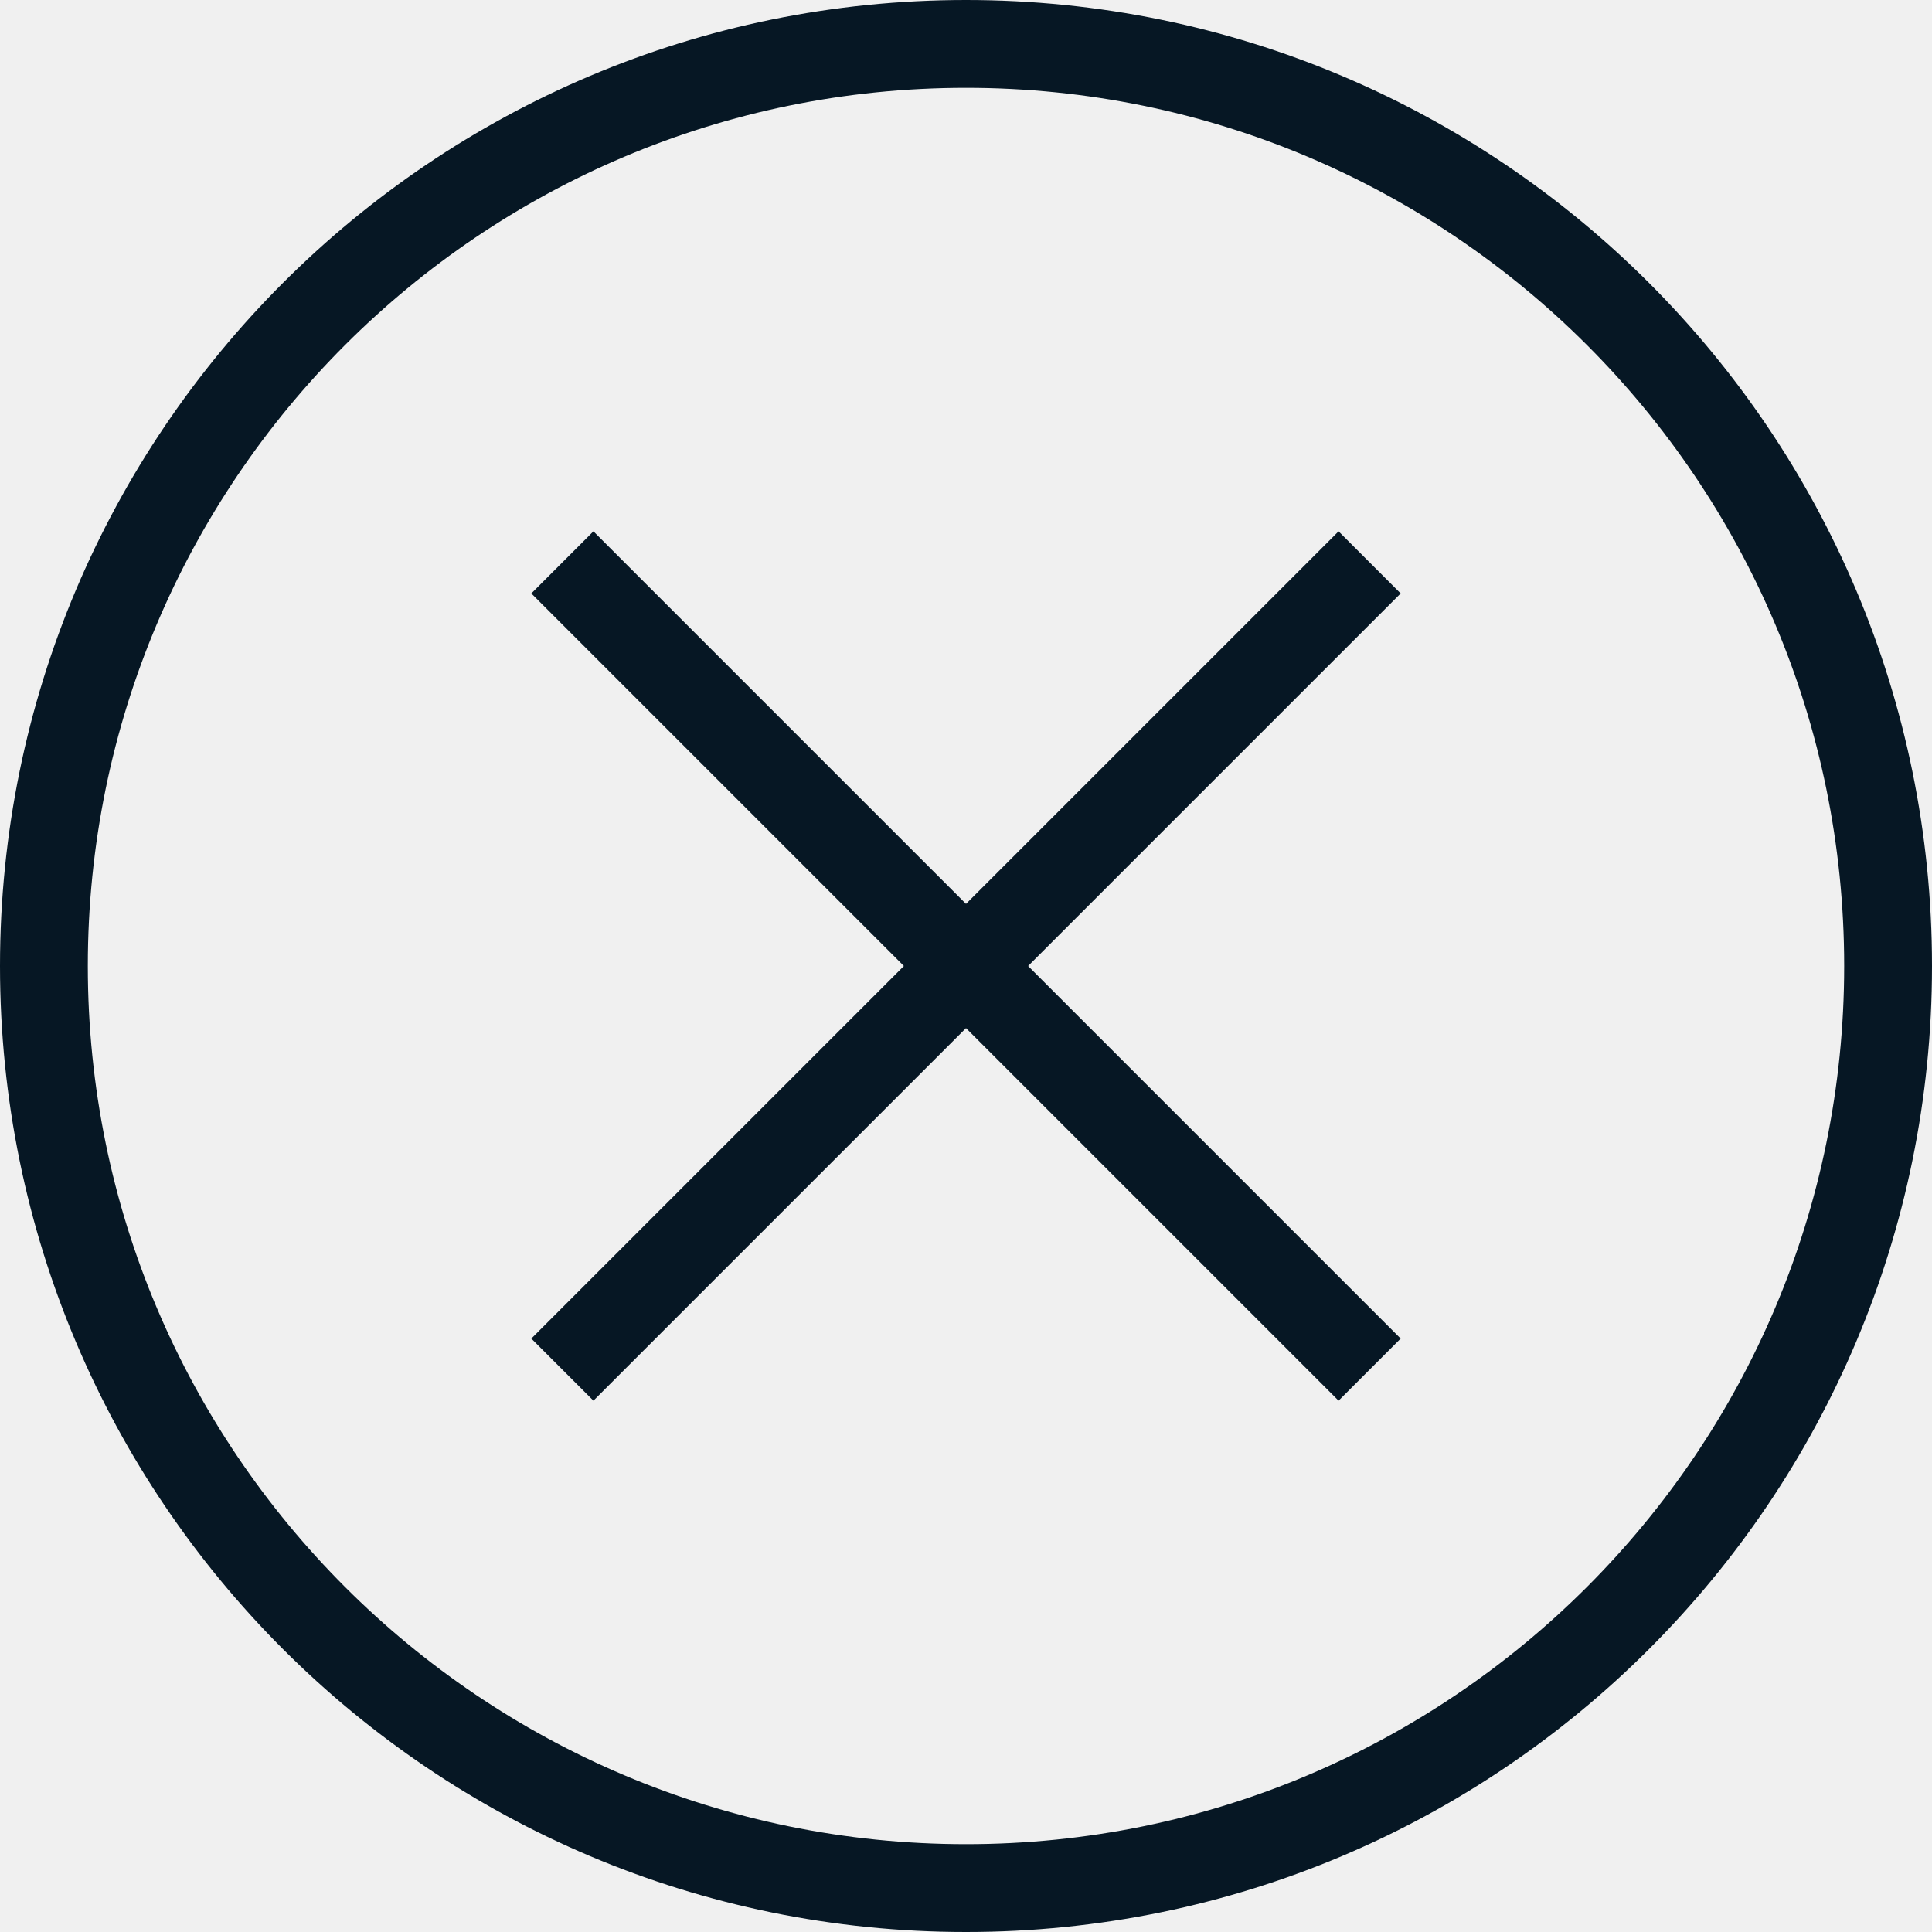
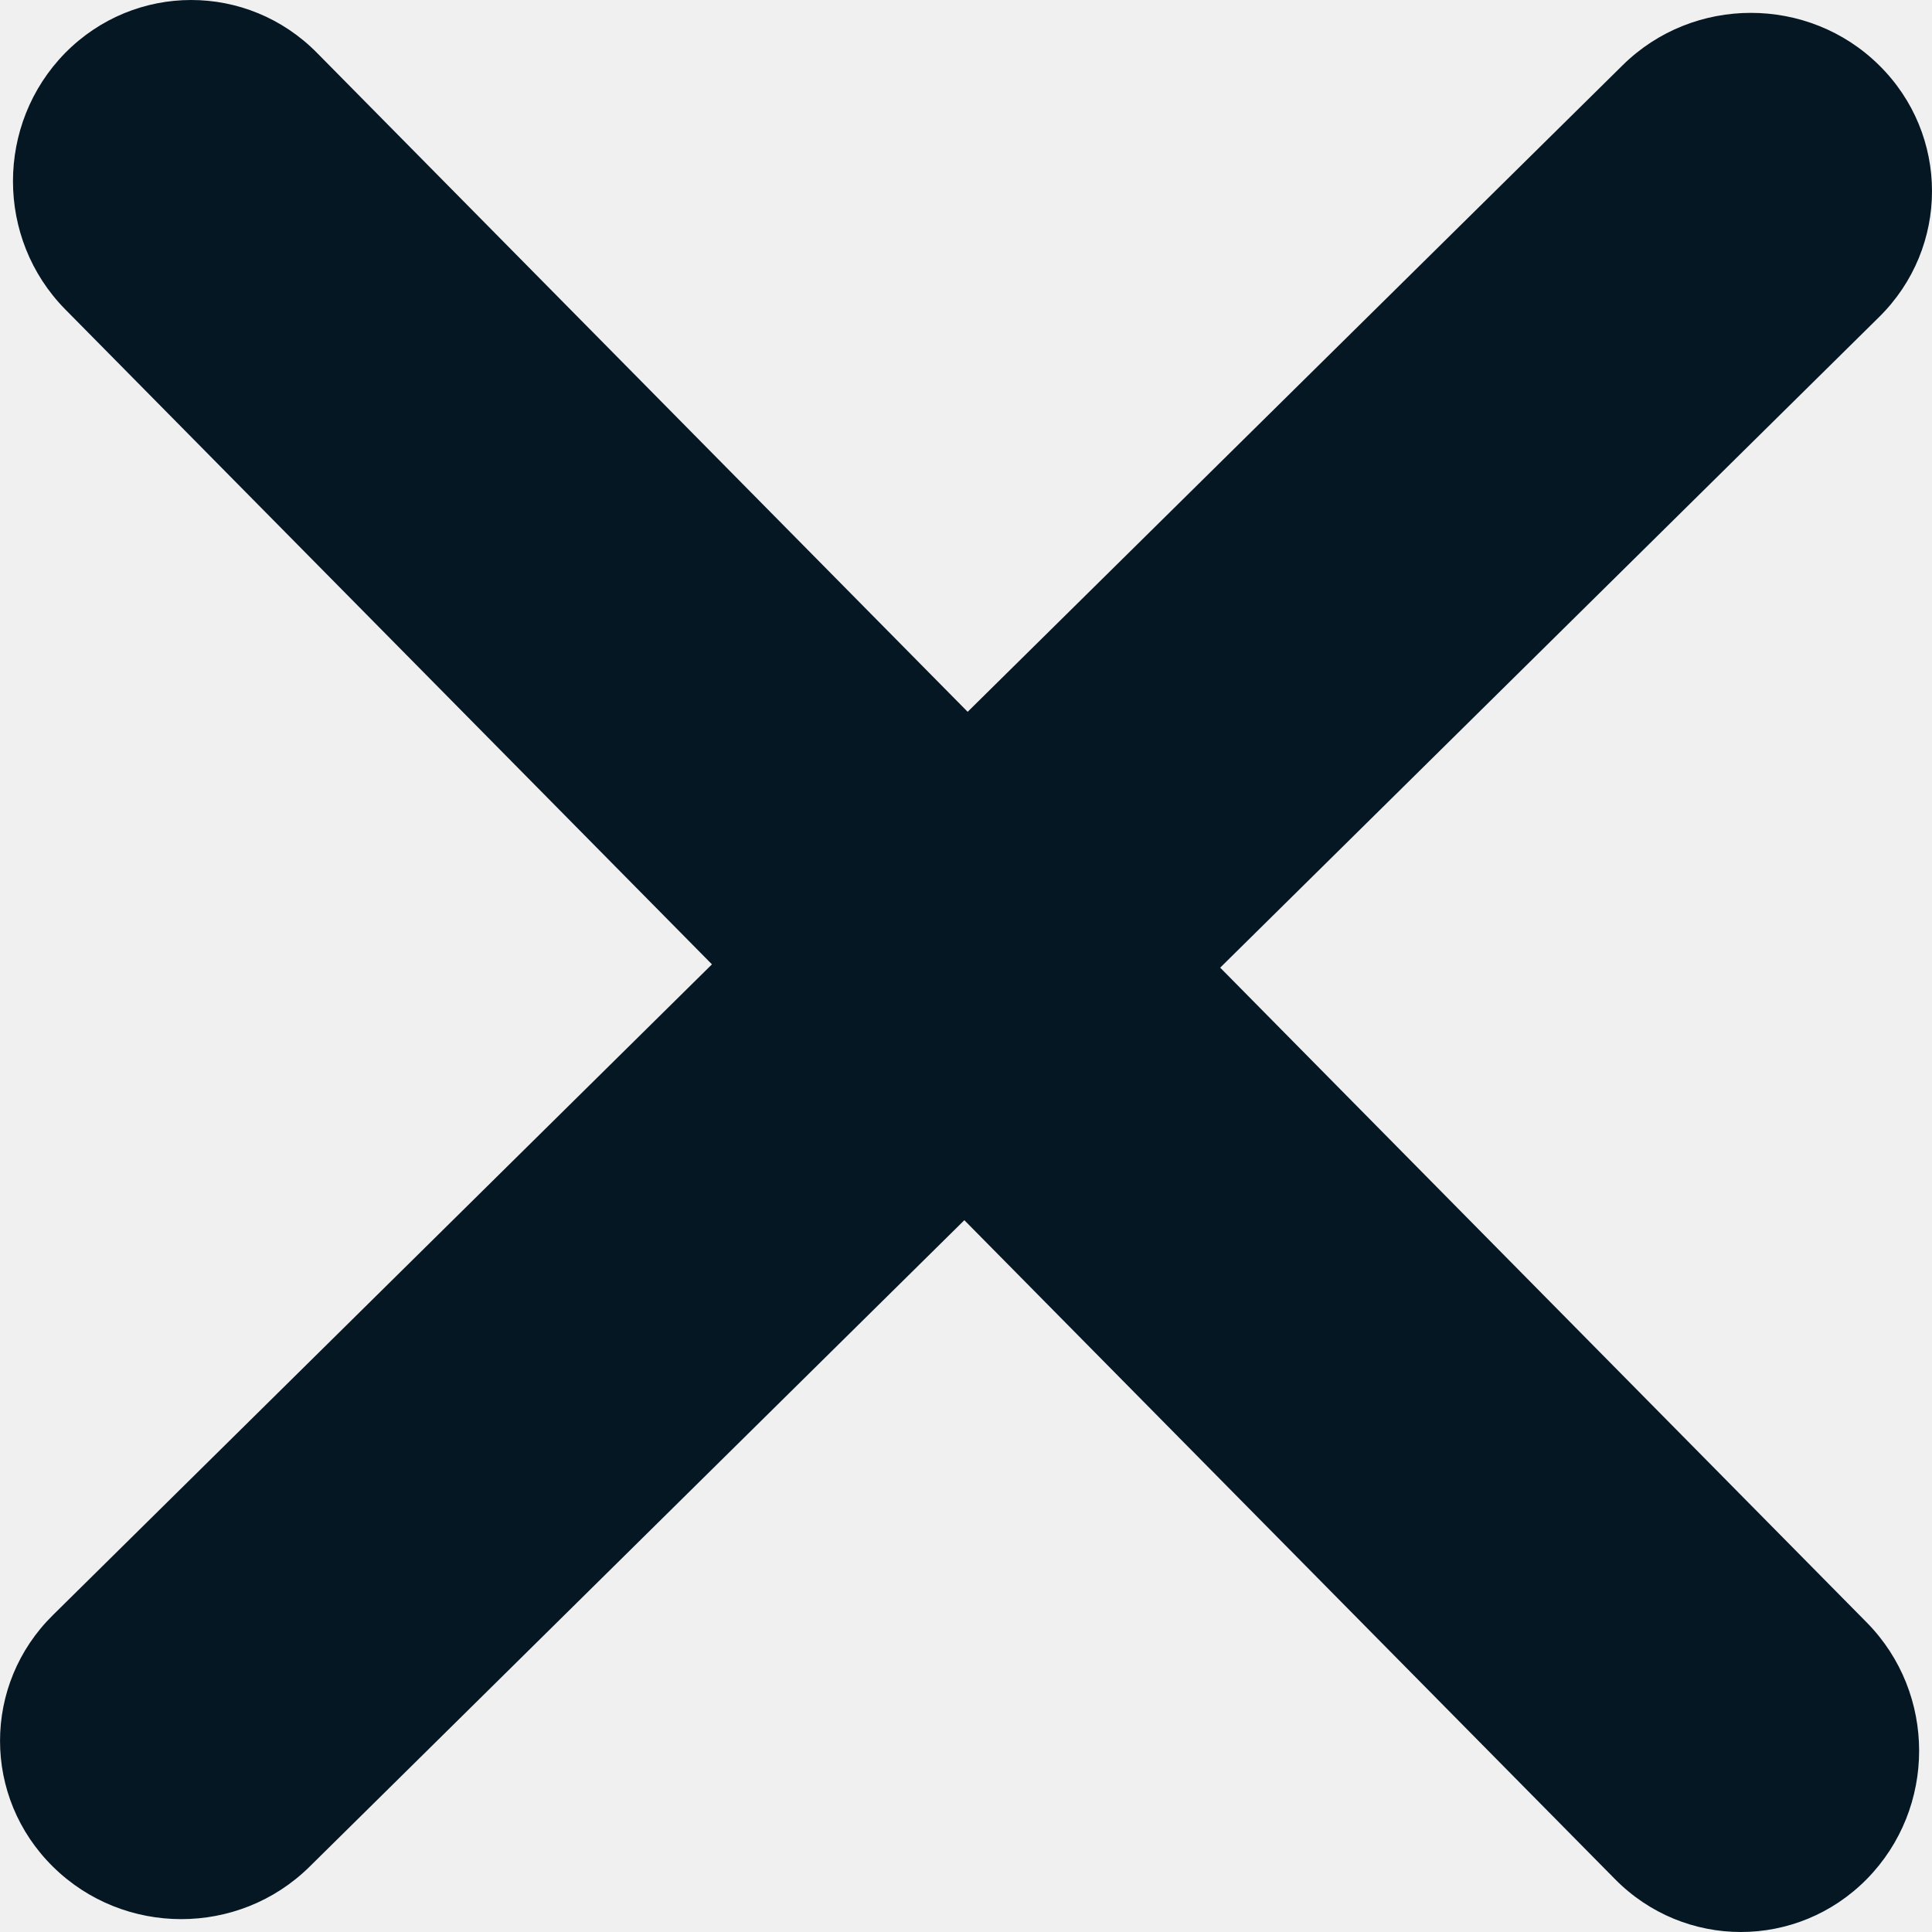
- <svg xmlns="http://www.w3.org/2000/svg" xmlns:xlink="http://www.w3.org/1999/xlink" width="44px" height="44px" viewBox="0 0 44 44" version="1.1">
-   <defs>
-     <circle id="path-1" cx="22" cy="22" r="22" />
-     <mask id="mask-2" maskContentUnits="userSpaceOnUse" maskUnits="objectBoundingBox" x="0" y="0" width="44" height="44" fill="white">
-       <use xlink:href="#path-1" />
-     </mask>
-   </defs>
+ <svg xmlns="http://www.w3.org/2000/svg" width="14px" height="14px" viewBox="0 0 14 14" version="1.1">
+   <defs />
  <g id="Components" stroke="none" stroke-width="1" fill="none" fill-rule="evenodd">
-     <g id="Icons" transform="translate(-685, -440)">
-       <g id="Silver-balck" transform="translate(57, 428)">
-         <g id="Close" transform="translate(628, 12)">
-           <use id="Oval" stroke="#061724" mask="url(#mask-2)" stroke-width="4" stroke-linejoin="round" xlink:href="#path-1" />
-           <g id="Group-7" transform="translate(3, 3)" fill="#061724">
-             <g id="Group-8" transform="translate(19, 19) rotate(-315) translate(-19, -19) translate(6, 6)">
-               <rect id="Rectangle-3" transform="translate(13, 13) rotate(-270) translate(-13, -13) " x="12" y="1.36779477e-13" width="2" height="26" />
-               <polyline id="Rectangle-3" transform="translate(13, 13) rotate(-270) translate(-13, -13) " points="2.18491891e-13 14 2.18491891e-13 12 26 12 26 14" />
-             </g>
-           </g>
+     <g id="Icons" transform="translate(-700, -520)" fill="#061724">
+       <g id="Dark" transform="translate(57, 428)">
+         <g id="Close:-Small" transform="translate(643, 92)">
+           <path d="M8.842,7.012 L13.616,2.298 C14.128,1.794 14.128,0.976 13.616,0.472 C13.104,-0.033 12.271,-0.033 11.759,0.472 L7.012,5.158 L2.298,0.384 C1.794,-0.128 0.977,-0.128 0.472,0.384 C-0.032,0.898 -0.032,1.729 0.472,2.241 L5.159,6.988 L0.385,11.702 C-0.128,12.206 -0.128,13.024 0.385,13.528 C0.898,14.033 1.729,14.033 2.242,13.528 L6.988,8.842 L11.702,13.616 C12.206,14.128 13.024,14.128 13.528,13.616 C14.033,13.102 14.033,12.271 13.528,11.758 L8.842,7.012 Z" id="Fill-1" />
        </g>
      </g>
    </g>
  </g>
</svg>
